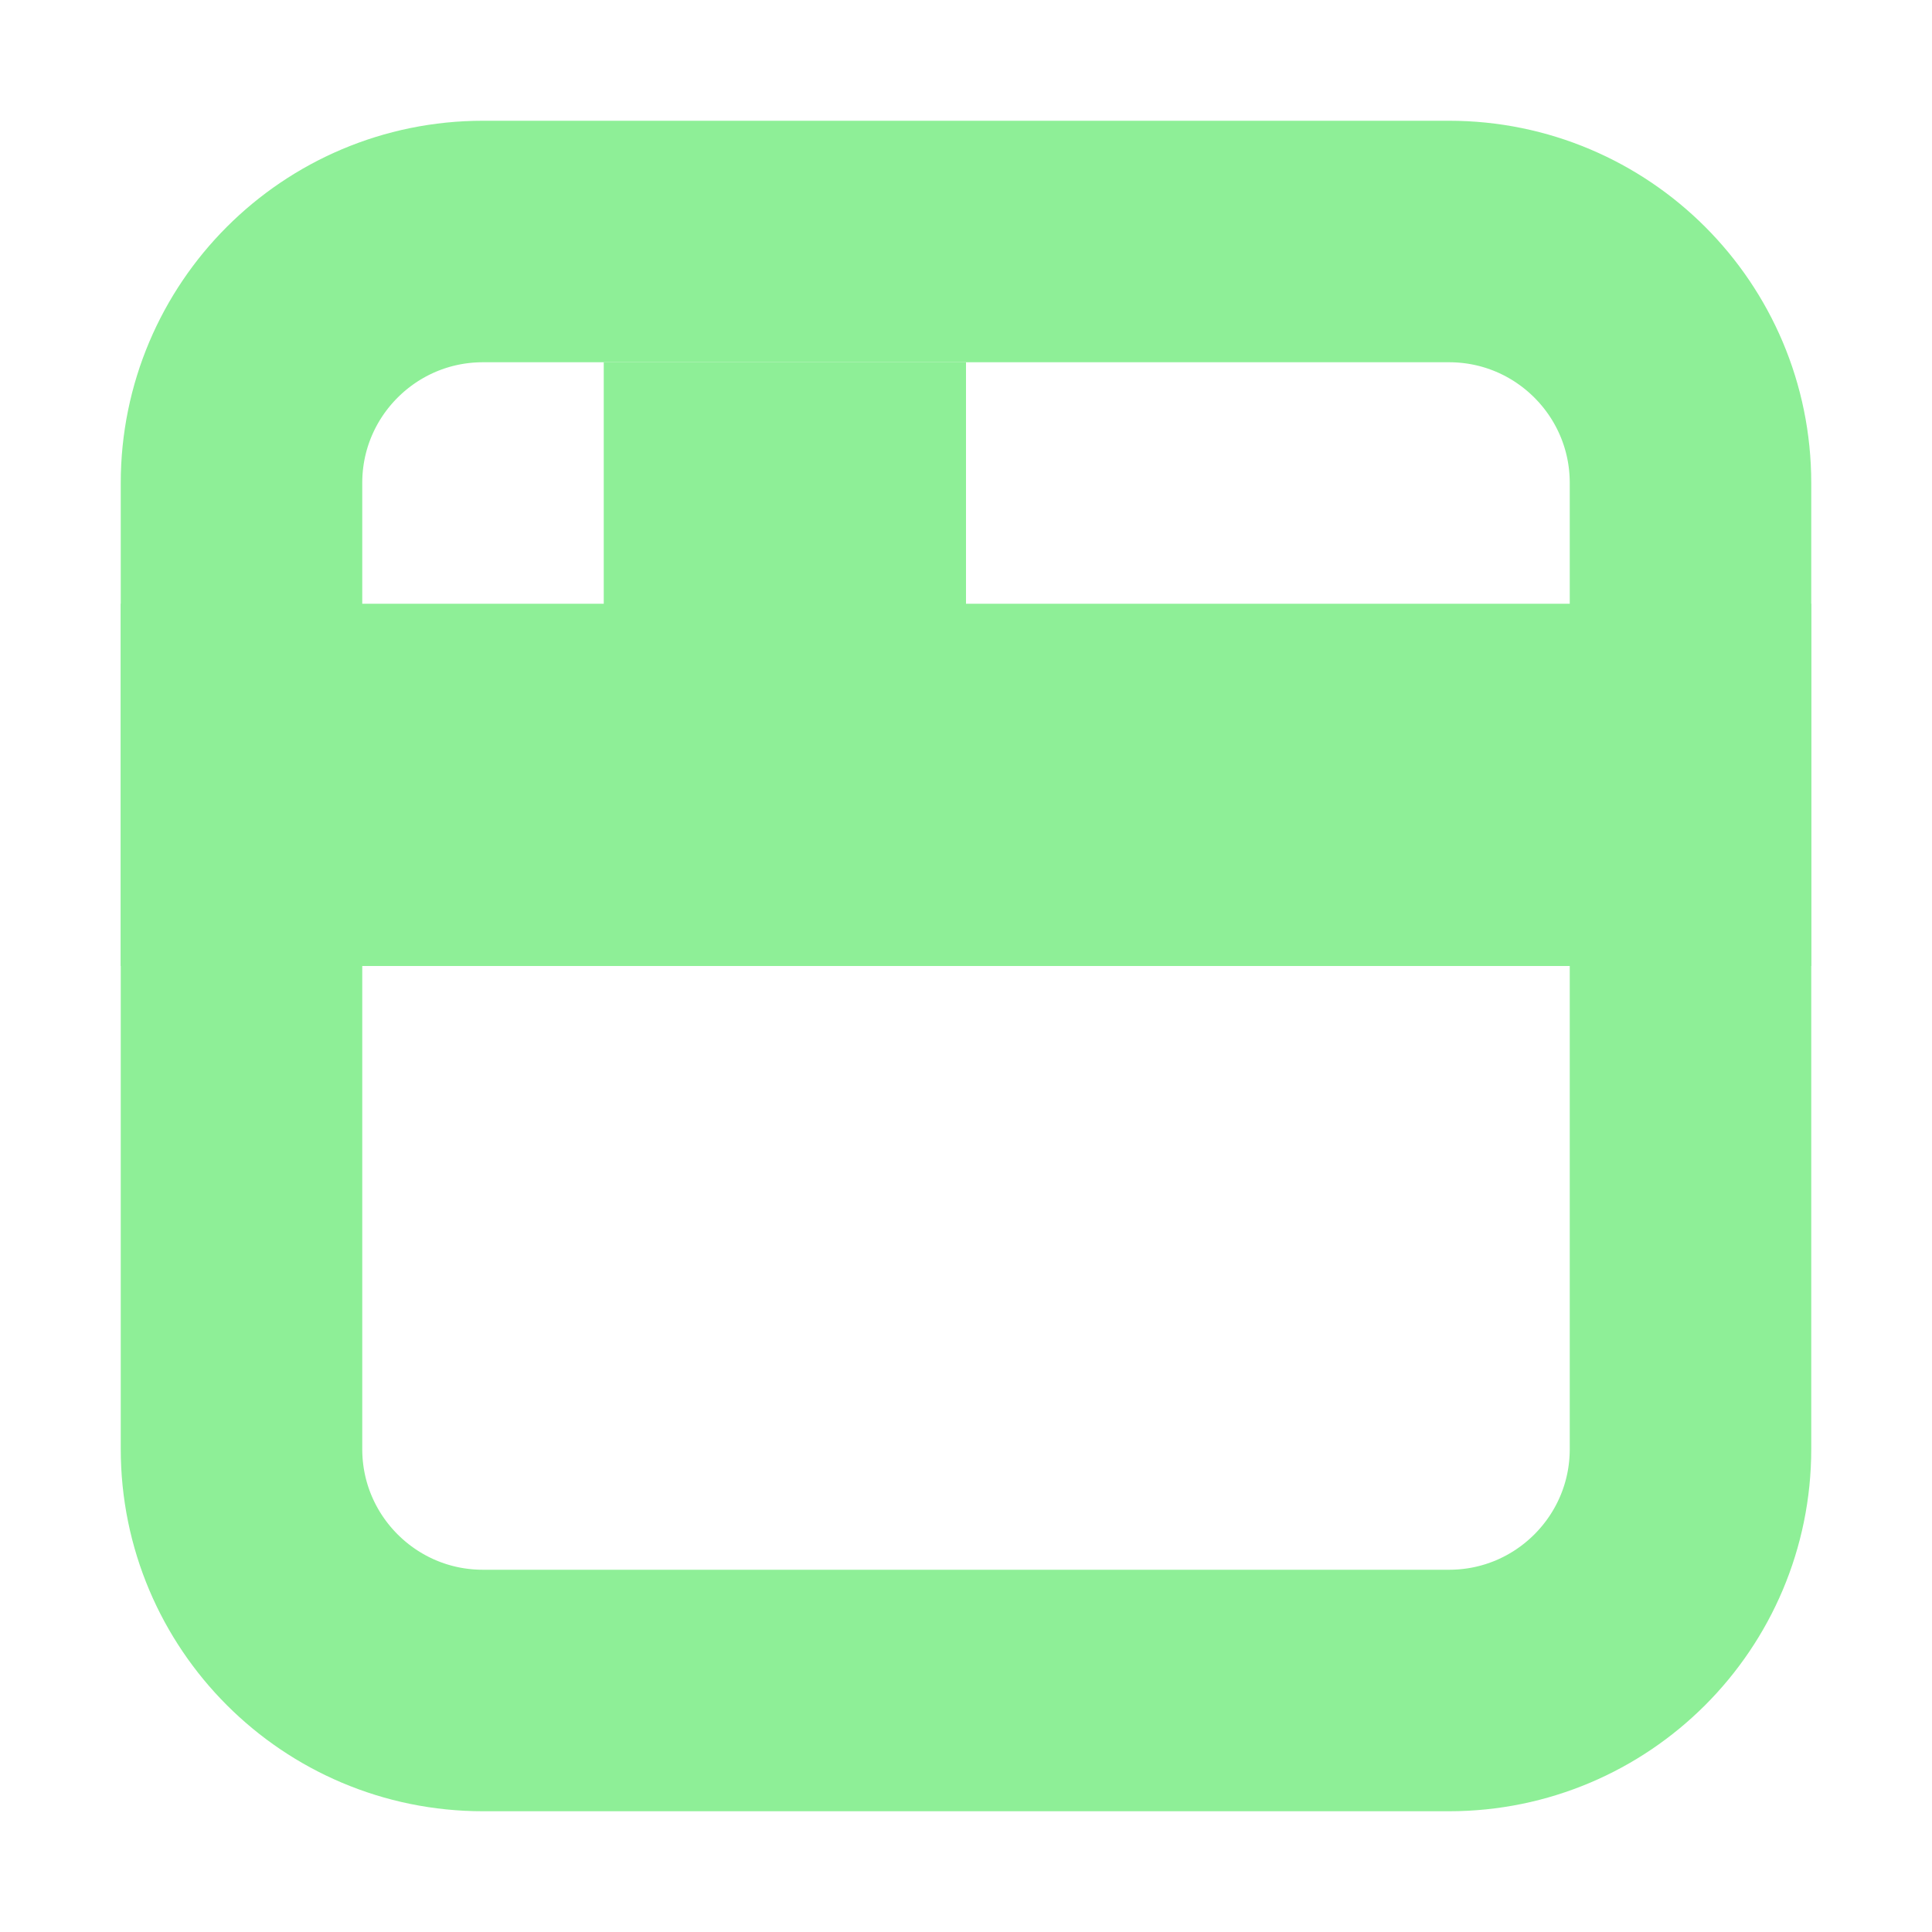
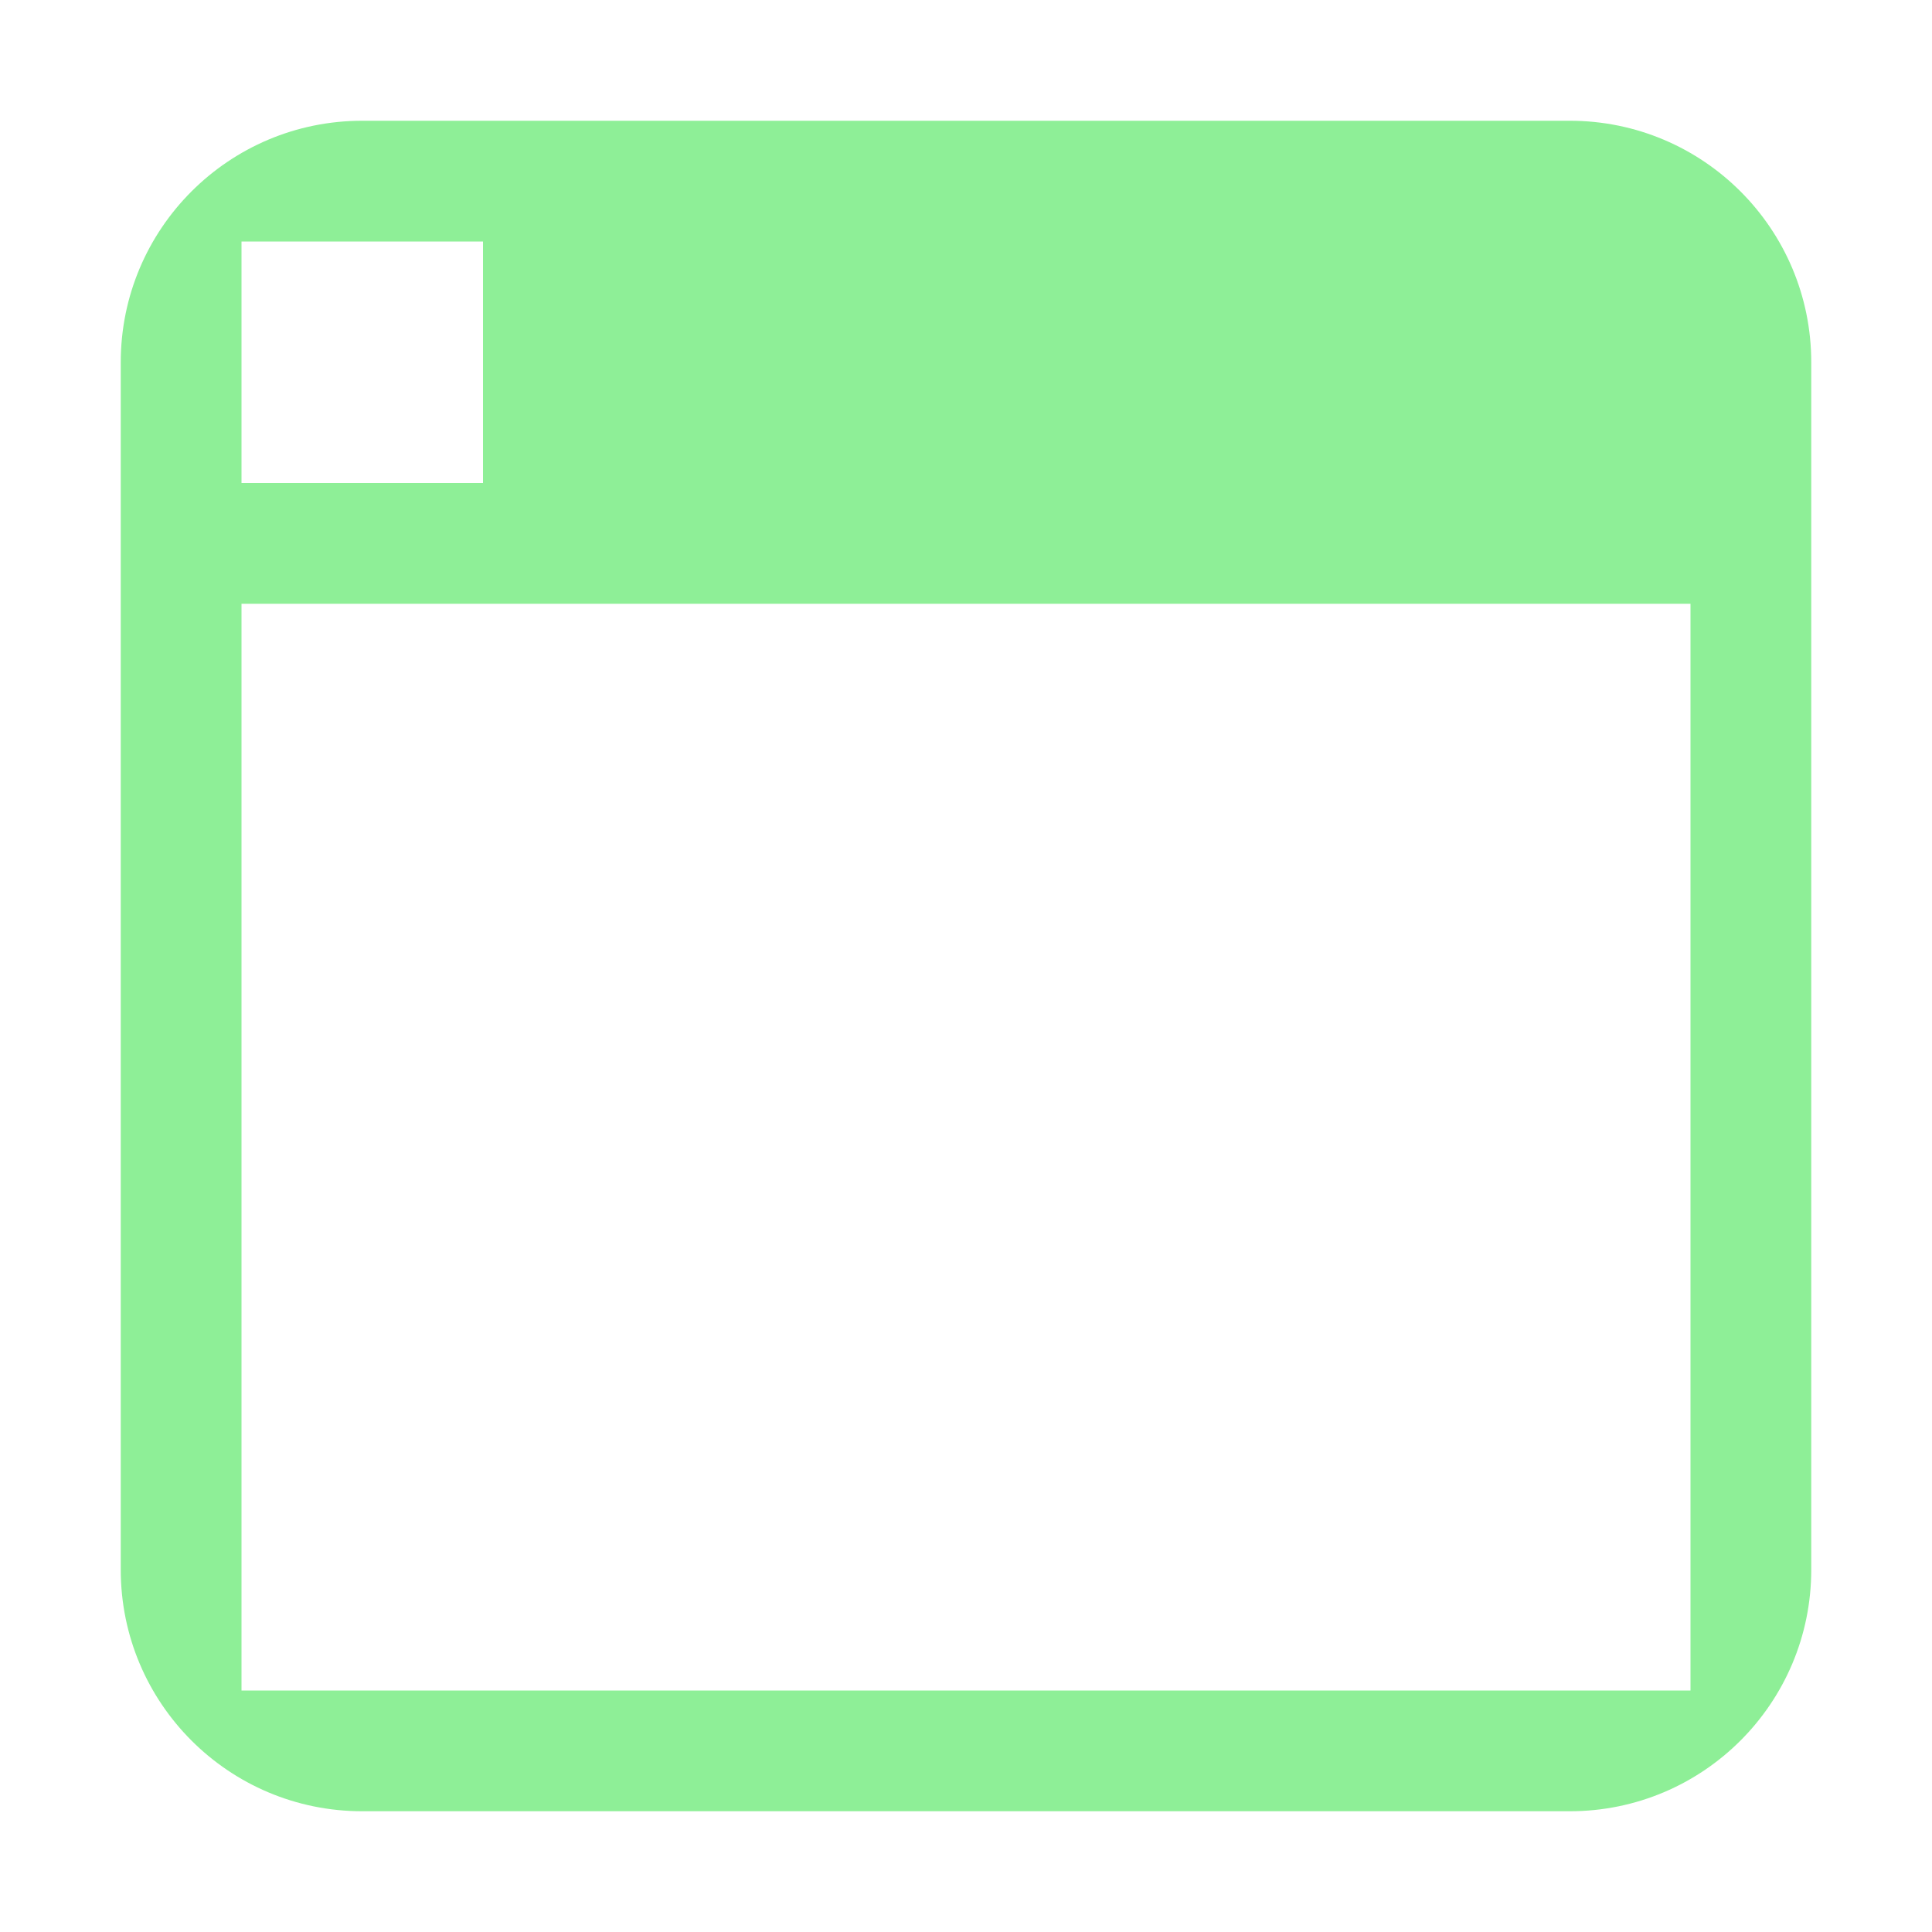
<svg xmlns="http://www.w3.org/2000/svg" width="16px" height="16px" viewBox="0 0 16 16" version="1.1">
  <g id="InitialWindowSizeControl" stroke="none" stroke-width="1" fill="none" fill-rule="evenodd">
-     <rect id="Rectangle" stroke="#8EEF97" stroke-width="2" x="2" y="2" width="12" height="12" rx="2" />
-     <rect id="Rectangle-Copy" stroke="#8EEF97" stroke-width="2" x="2" y="6" width="12" height="1" />
-     <rect id="Rectangle-Copy-2" stroke="#8EEF97" stroke-width="2" x="6" y="4" width="1" height="1" />
+     <path d="M13,1 C14.105,1 15,1.895 15,3 L15,13 C15,14.105 14.105,15 13,15 L3,15 C1.895,15 1,14.105 1,13 L1,3 C1,1.895 1.895,1 3,1 L13,1 Z M14,5 L2,5 L2,14 L14,14 L14,5 Z M2,2 L2,4 L4,4 L4,2 L2,2 Z" id="Combined-Shape" fill="#8EEF97" fill-rule="nonzero" />
  </g>
</svg>
